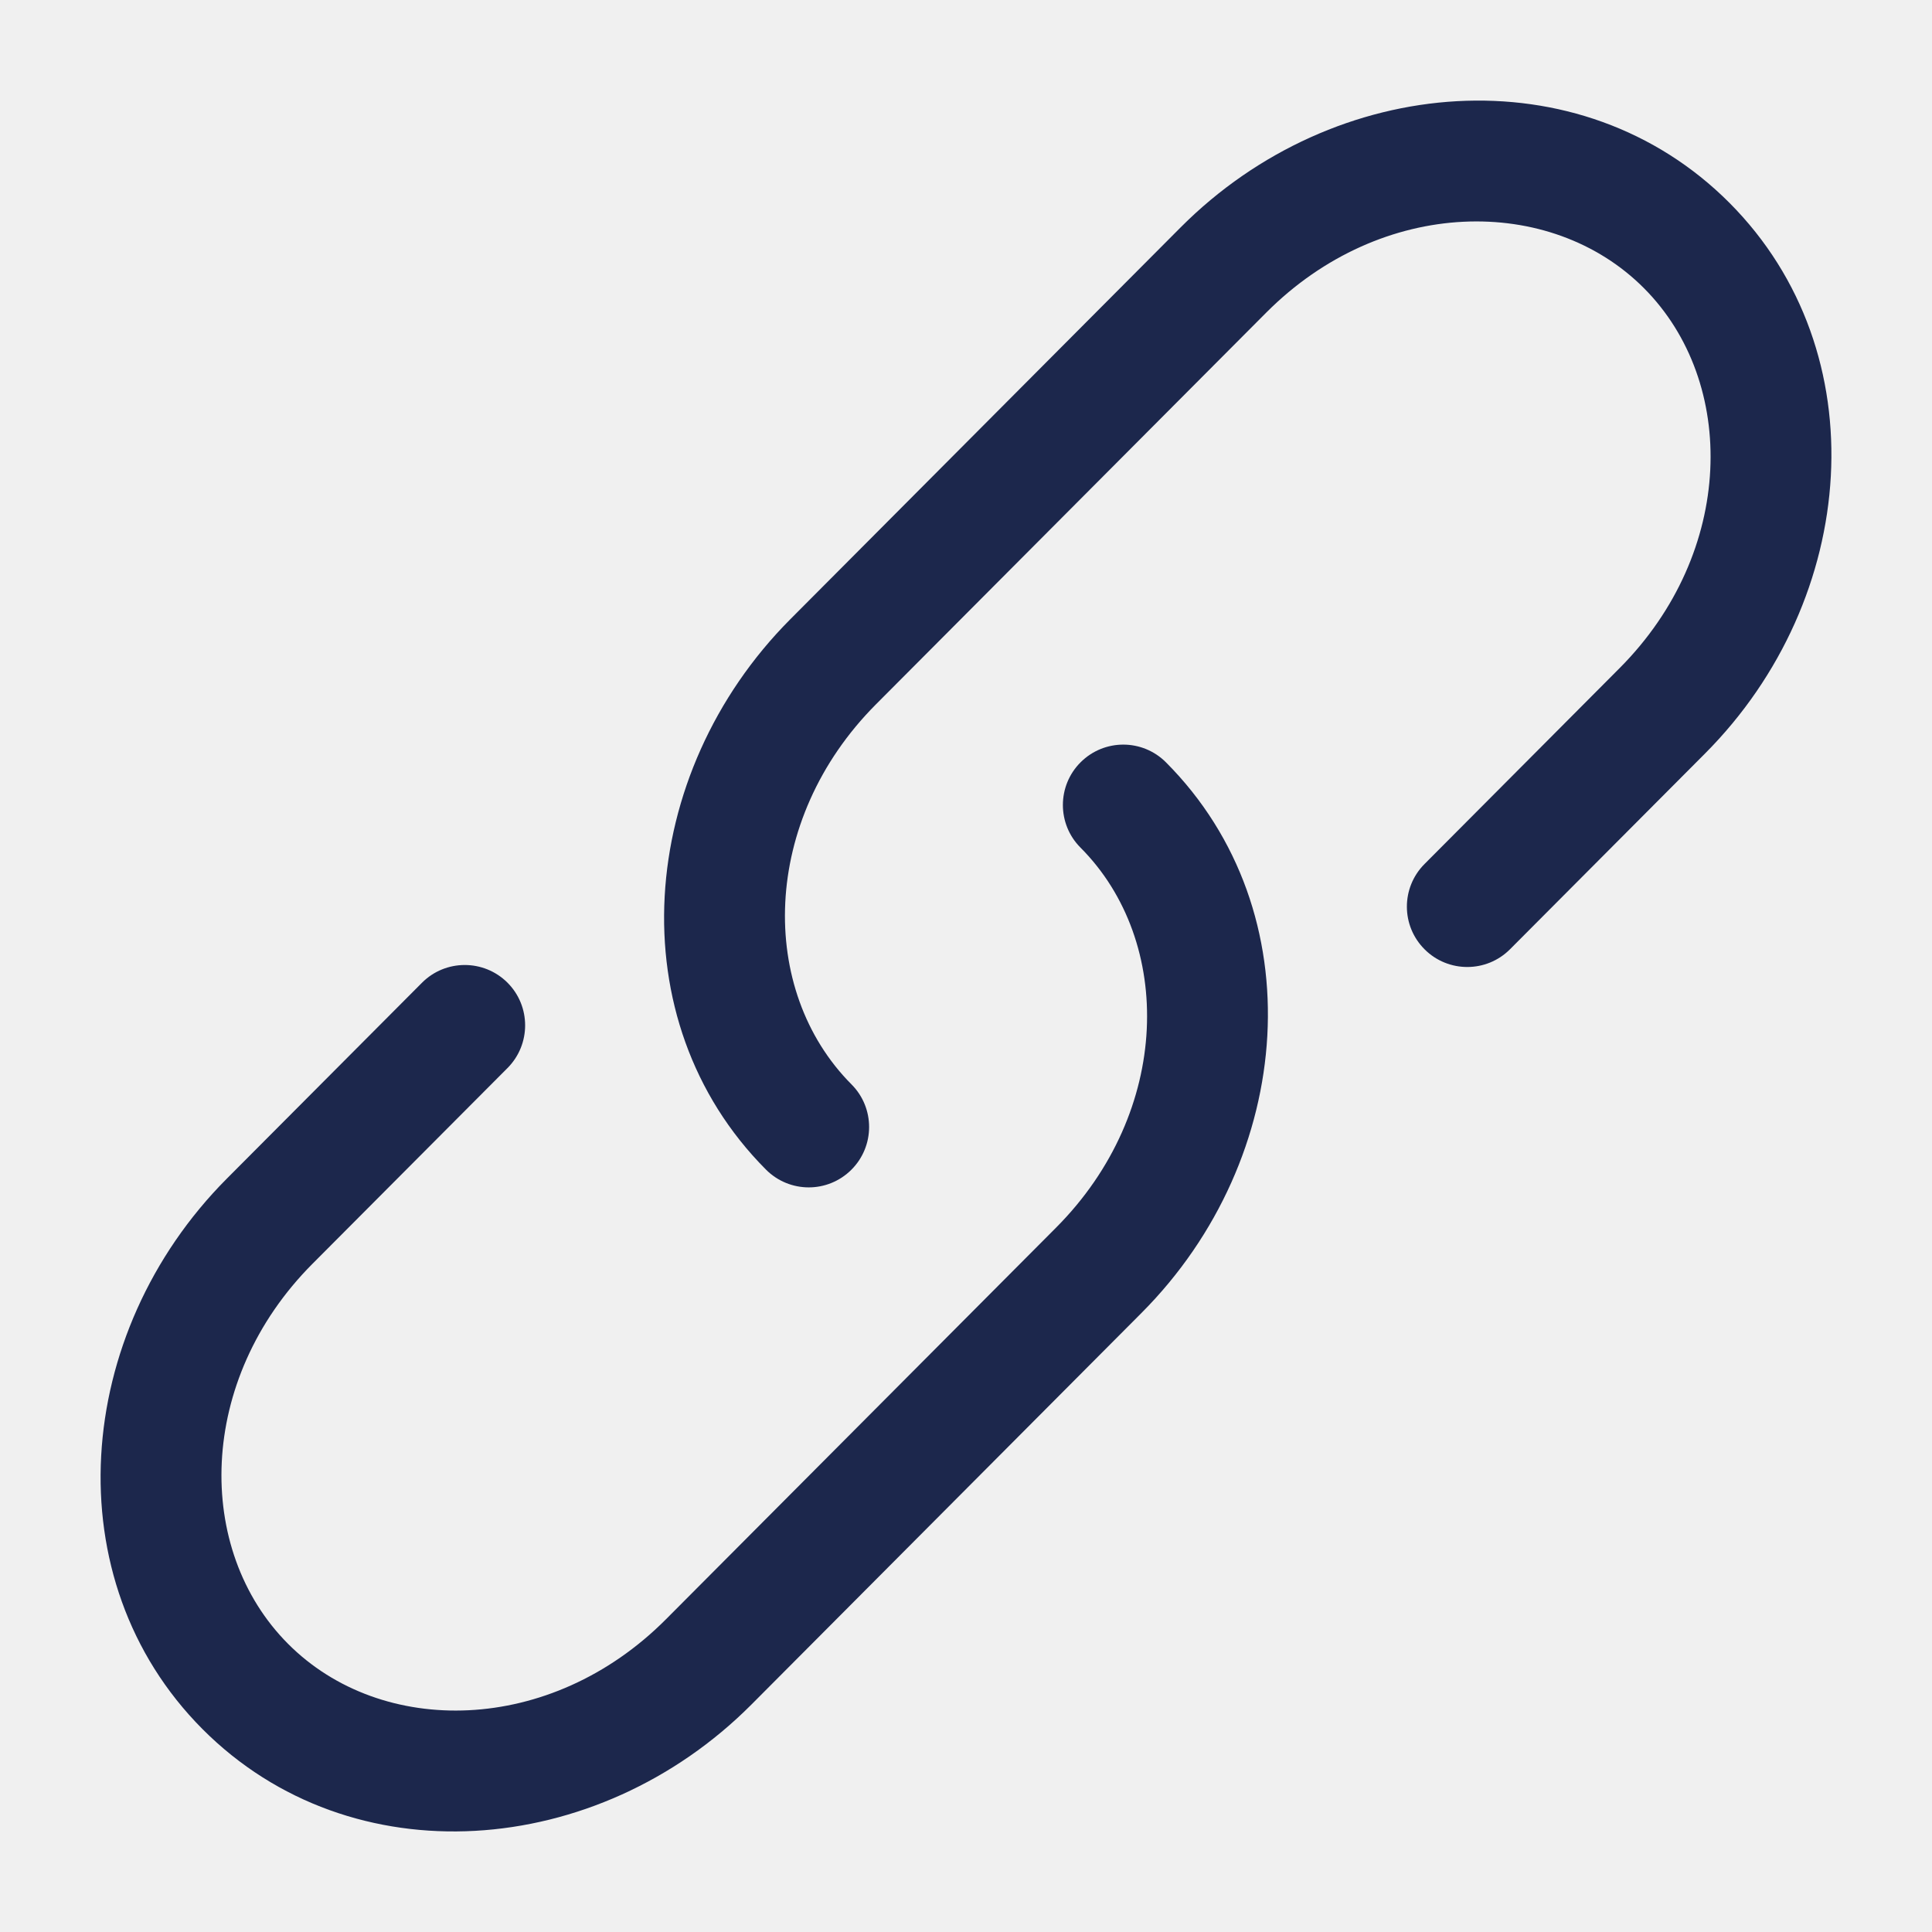
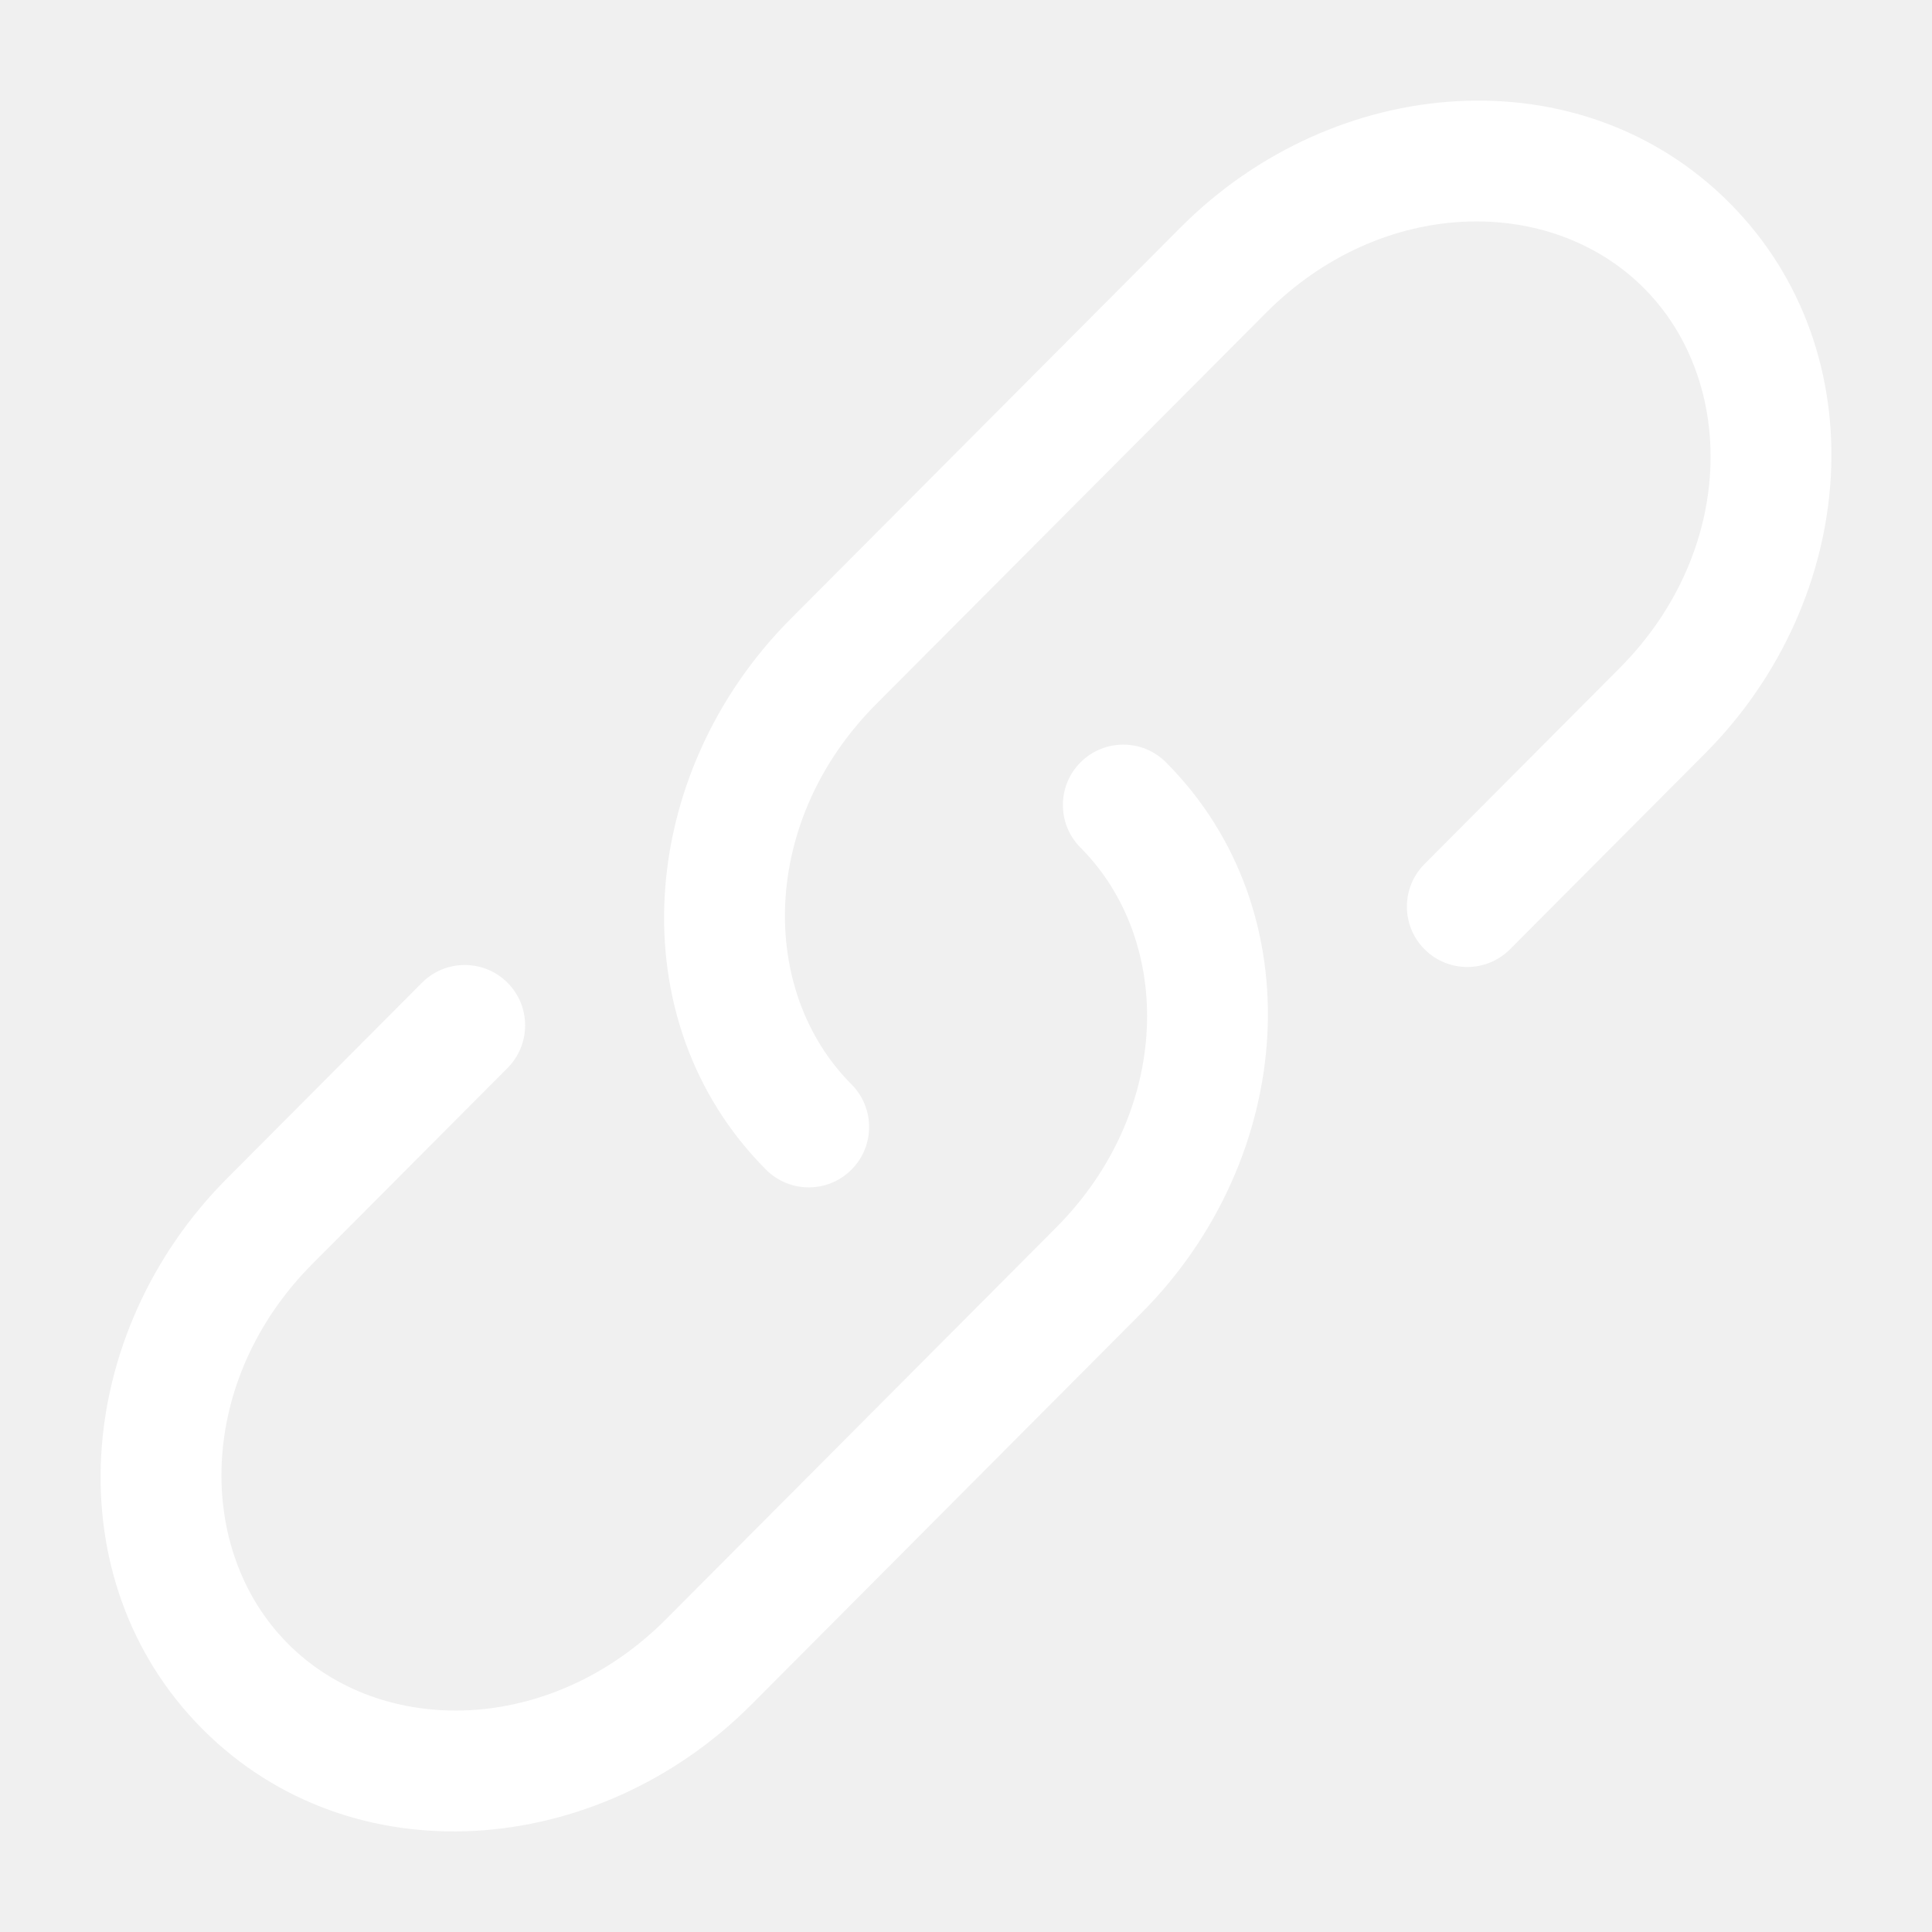
<svg xmlns="http://www.w3.org/2000/svg" width="800px" height="800px" viewBox="0 0 24 24" fill="none">
-   <path d="M15.729 3.884C17.163 2.444 19.261 2.414 20.422 3.58C21.586 4.748 21.555 6.859 20.119 8.3L17.696 10.733C17.403 11.027 17.404 11.502 17.698 11.794C17.991 12.086 18.466 12.085 18.758 11.792L21.182 9.359C23.093 7.44 23.333 4.377 21.485 2.521C19.635 0.664 16.578 0.906 14.666 2.825L9.818 7.692C7.907 9.611 7.667 12.674 9.515 14.529C9.808 14.823 10.282 14.824 10.576 14.531C10.869 14.239 10.87 13.764 10.578 13.471C9.414 12.303 9.446 10.191 10.881 8.75L15.729 3.884Z" fill="#1C274C" />
-   <path d="M14.485 9.471C14.193 9.177 13.718 9.176 13.424 9.469C13.131 9.761 13.13 10.236 13.422 10.529C14.586 11.697 14.555 13.809 13.119 15.25L8.272 20.116C6.837 21.556 4.739 21.586 3.578 20.42C2.414 19.252 2.446 17.141 3.881 15.7L6.305 13.267C6.597 12.973 6.596 12.498 6.303 12.206C6.009 11.914 5.534 11.915 5.242 12.208L2.818 14.641C0.907 16.56 0.667 19.623 2.515 21.479C4.366 23.337 7.422 23.094 9.334 21.175L14.182 16.308C16.093 14.389 16.333 11.326 14.485 9.471Z" fill="#1C274C" />
+   <g id="SVGRepo_bgCarrier" stroke-width="0" />
+   <g id="SVGRepo_tracerCarrier" stroke-linecap="round" stroke-linejoin="round" />
+   <g id="SVGRepo_iconCarrier">
+     <path d="M15.729 3.884C17.163 2.444 19.261 2.414 20.422 3.58C21.586 4.748 21.555 6.859 20.119 8.3L17.696 10.733C17.403 11.027 17.404 11.502 17.698 11.794C17.991 12.086 18.466 12.085 18.758 11.792L21.182 9.359C23.093 7.44 23.333 4.377 21.485 2.521C19.635 0.664 16.578 0.906 14.666 2.825L9.818 7.692C7.907 9.611 7.667 12.674 9.515 14.529C9.808 14.823 10.282 14.824 10.576 14.531C10.869 14.239 10.87 13.764 10.578 13.471C9.414 12.303 9.446 10.191 10.881 8.75L15.729 3.884Z" fill="#ffffff" />
+     <path d="M14.485 9.471C14.193 9.177 13.718 9.176 13.424 9.469C13.131 9.761 13.13 10.236 13.422 10.529C14.586 11.697 14.555 13.809 13.119 15.25L8.272 20.116C6.837 21.556 4.739 21.586 3.578 20.42C2.414 19.252 2.446 17.141 3.881 15.7L6.305 13.267C6.597 12.973 6.596 12.498 6.303 12.206C6.009 11.914 5.534 11.915 5.242 12.208L2.818 14.641C0.907 16.56 0.667 19.623 2.515 21.479C4.366 23.337 7.422 23.094 9.334 21.175L14.182 16.308C16.093 14.389 16.333 11.326 14.485 9.471Z" fill="#ffffff" />
+   </g>
</svg>
